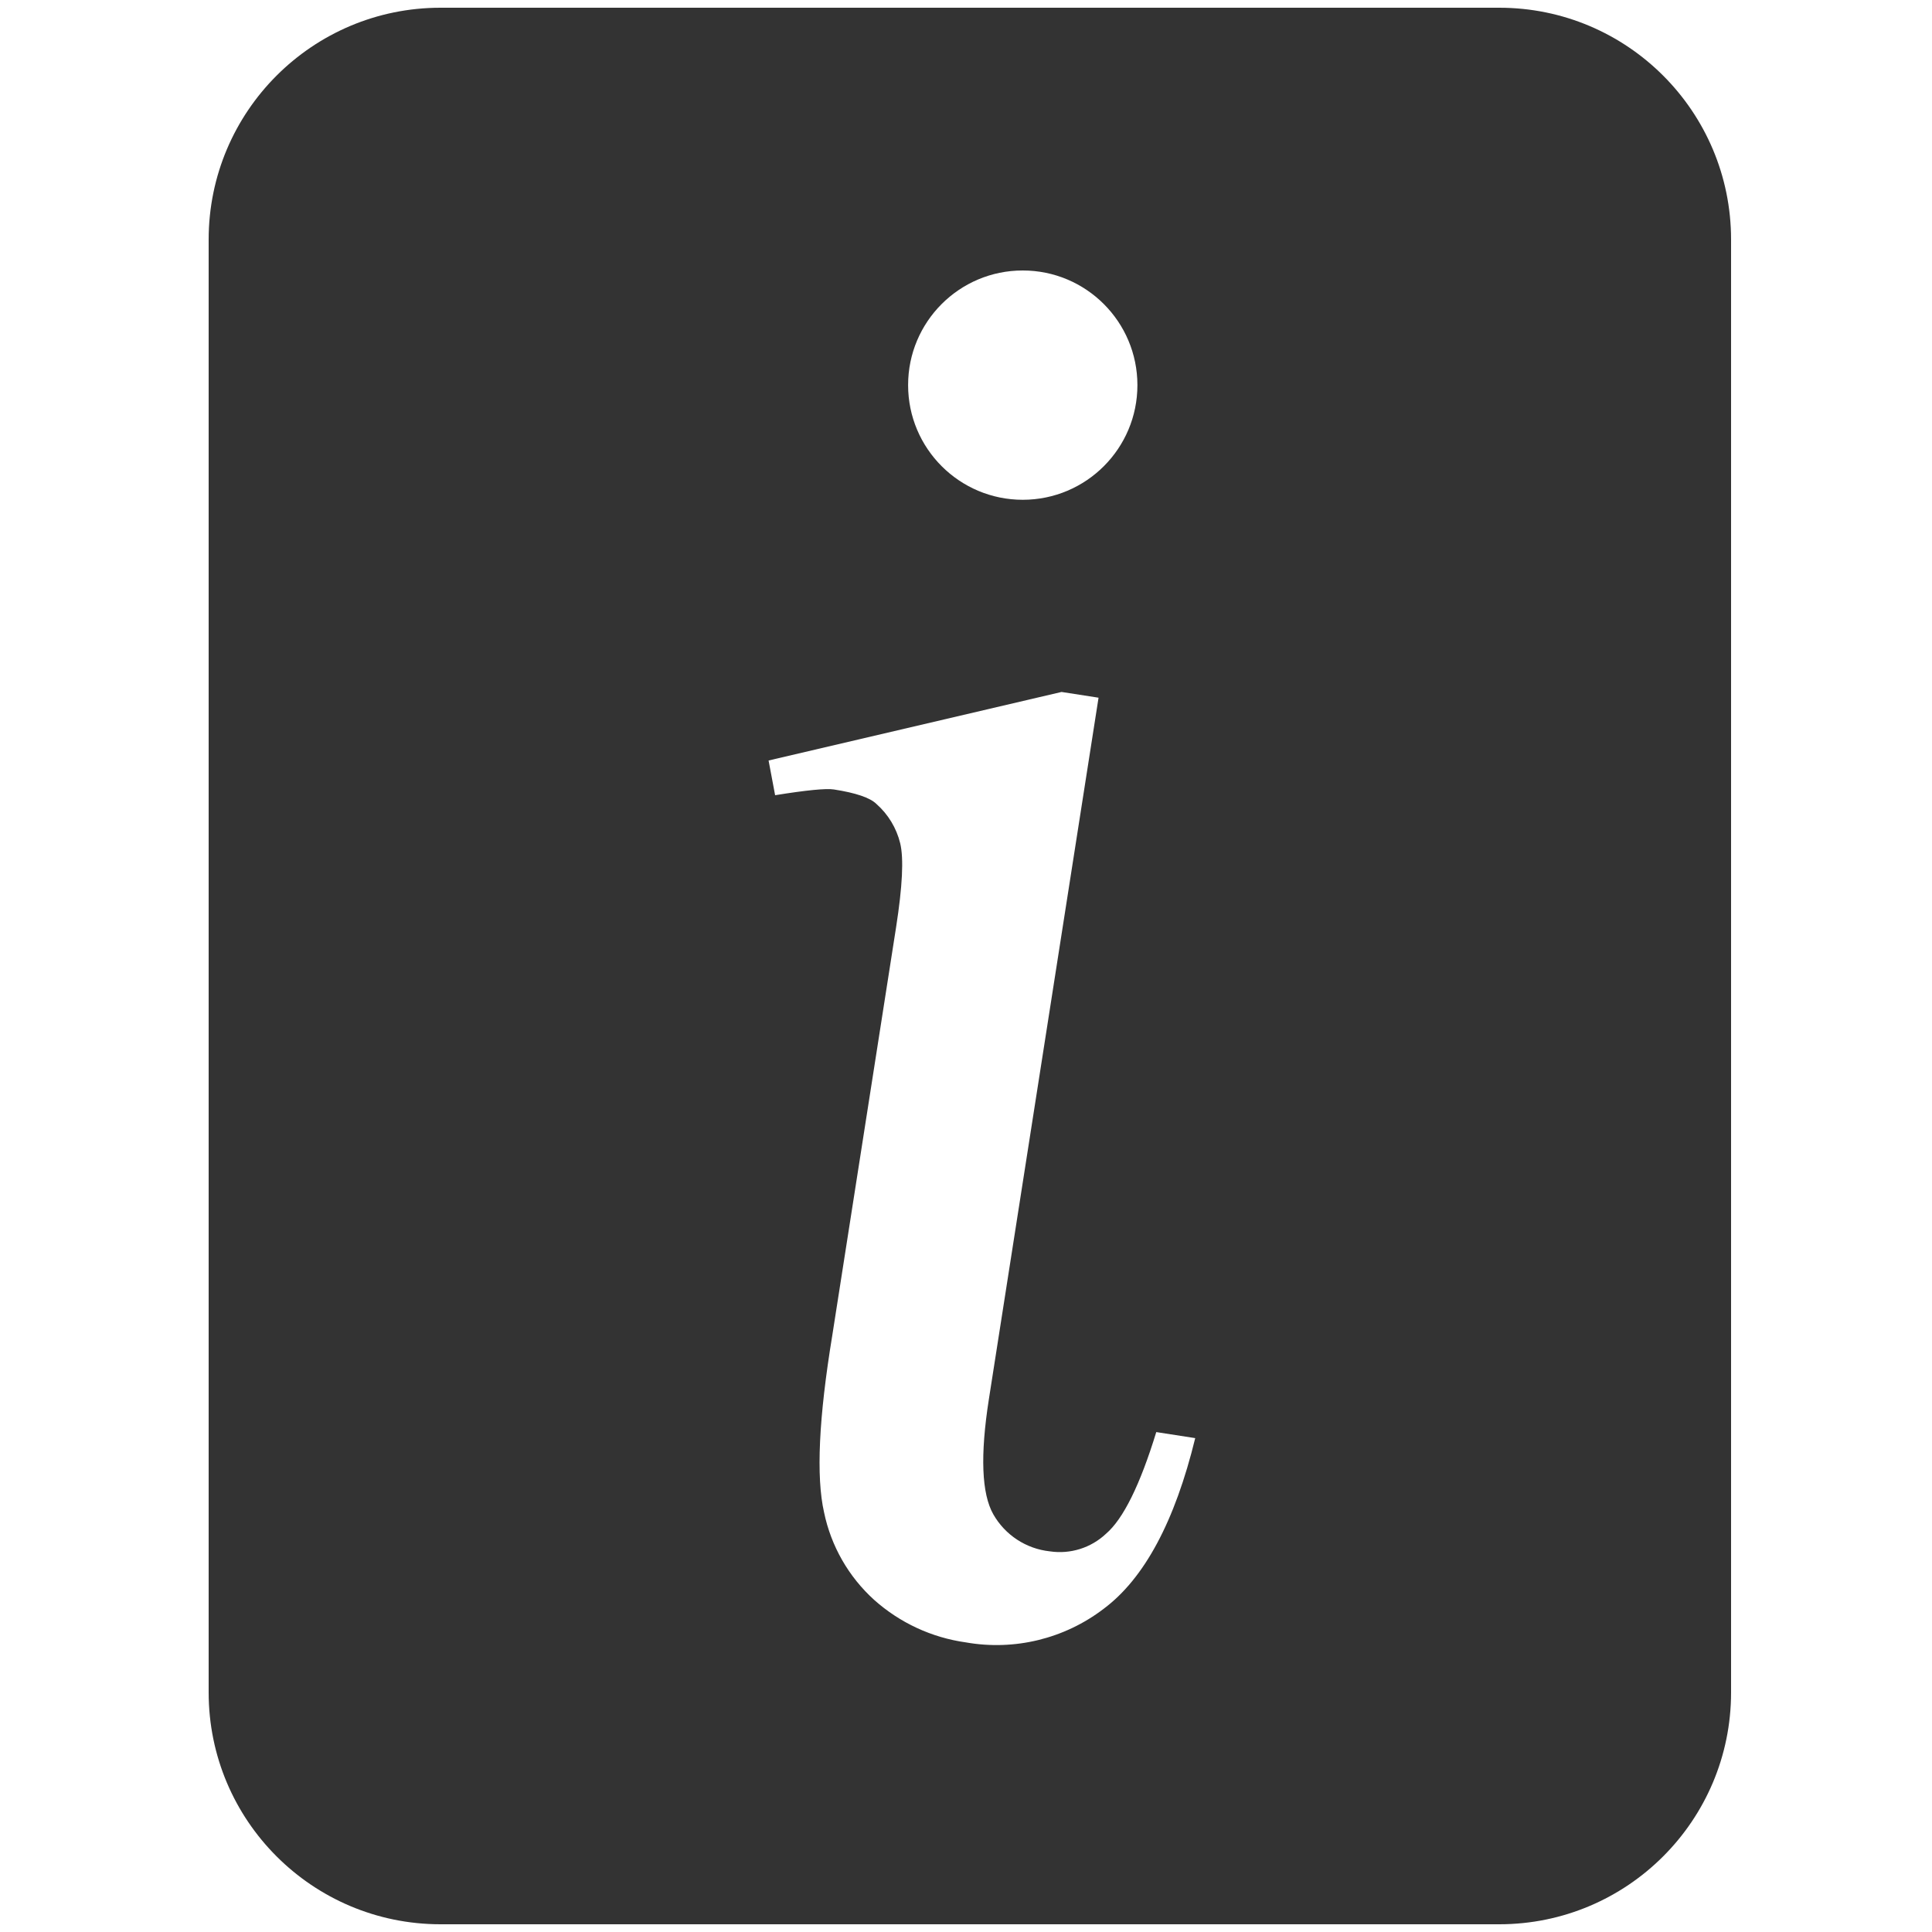
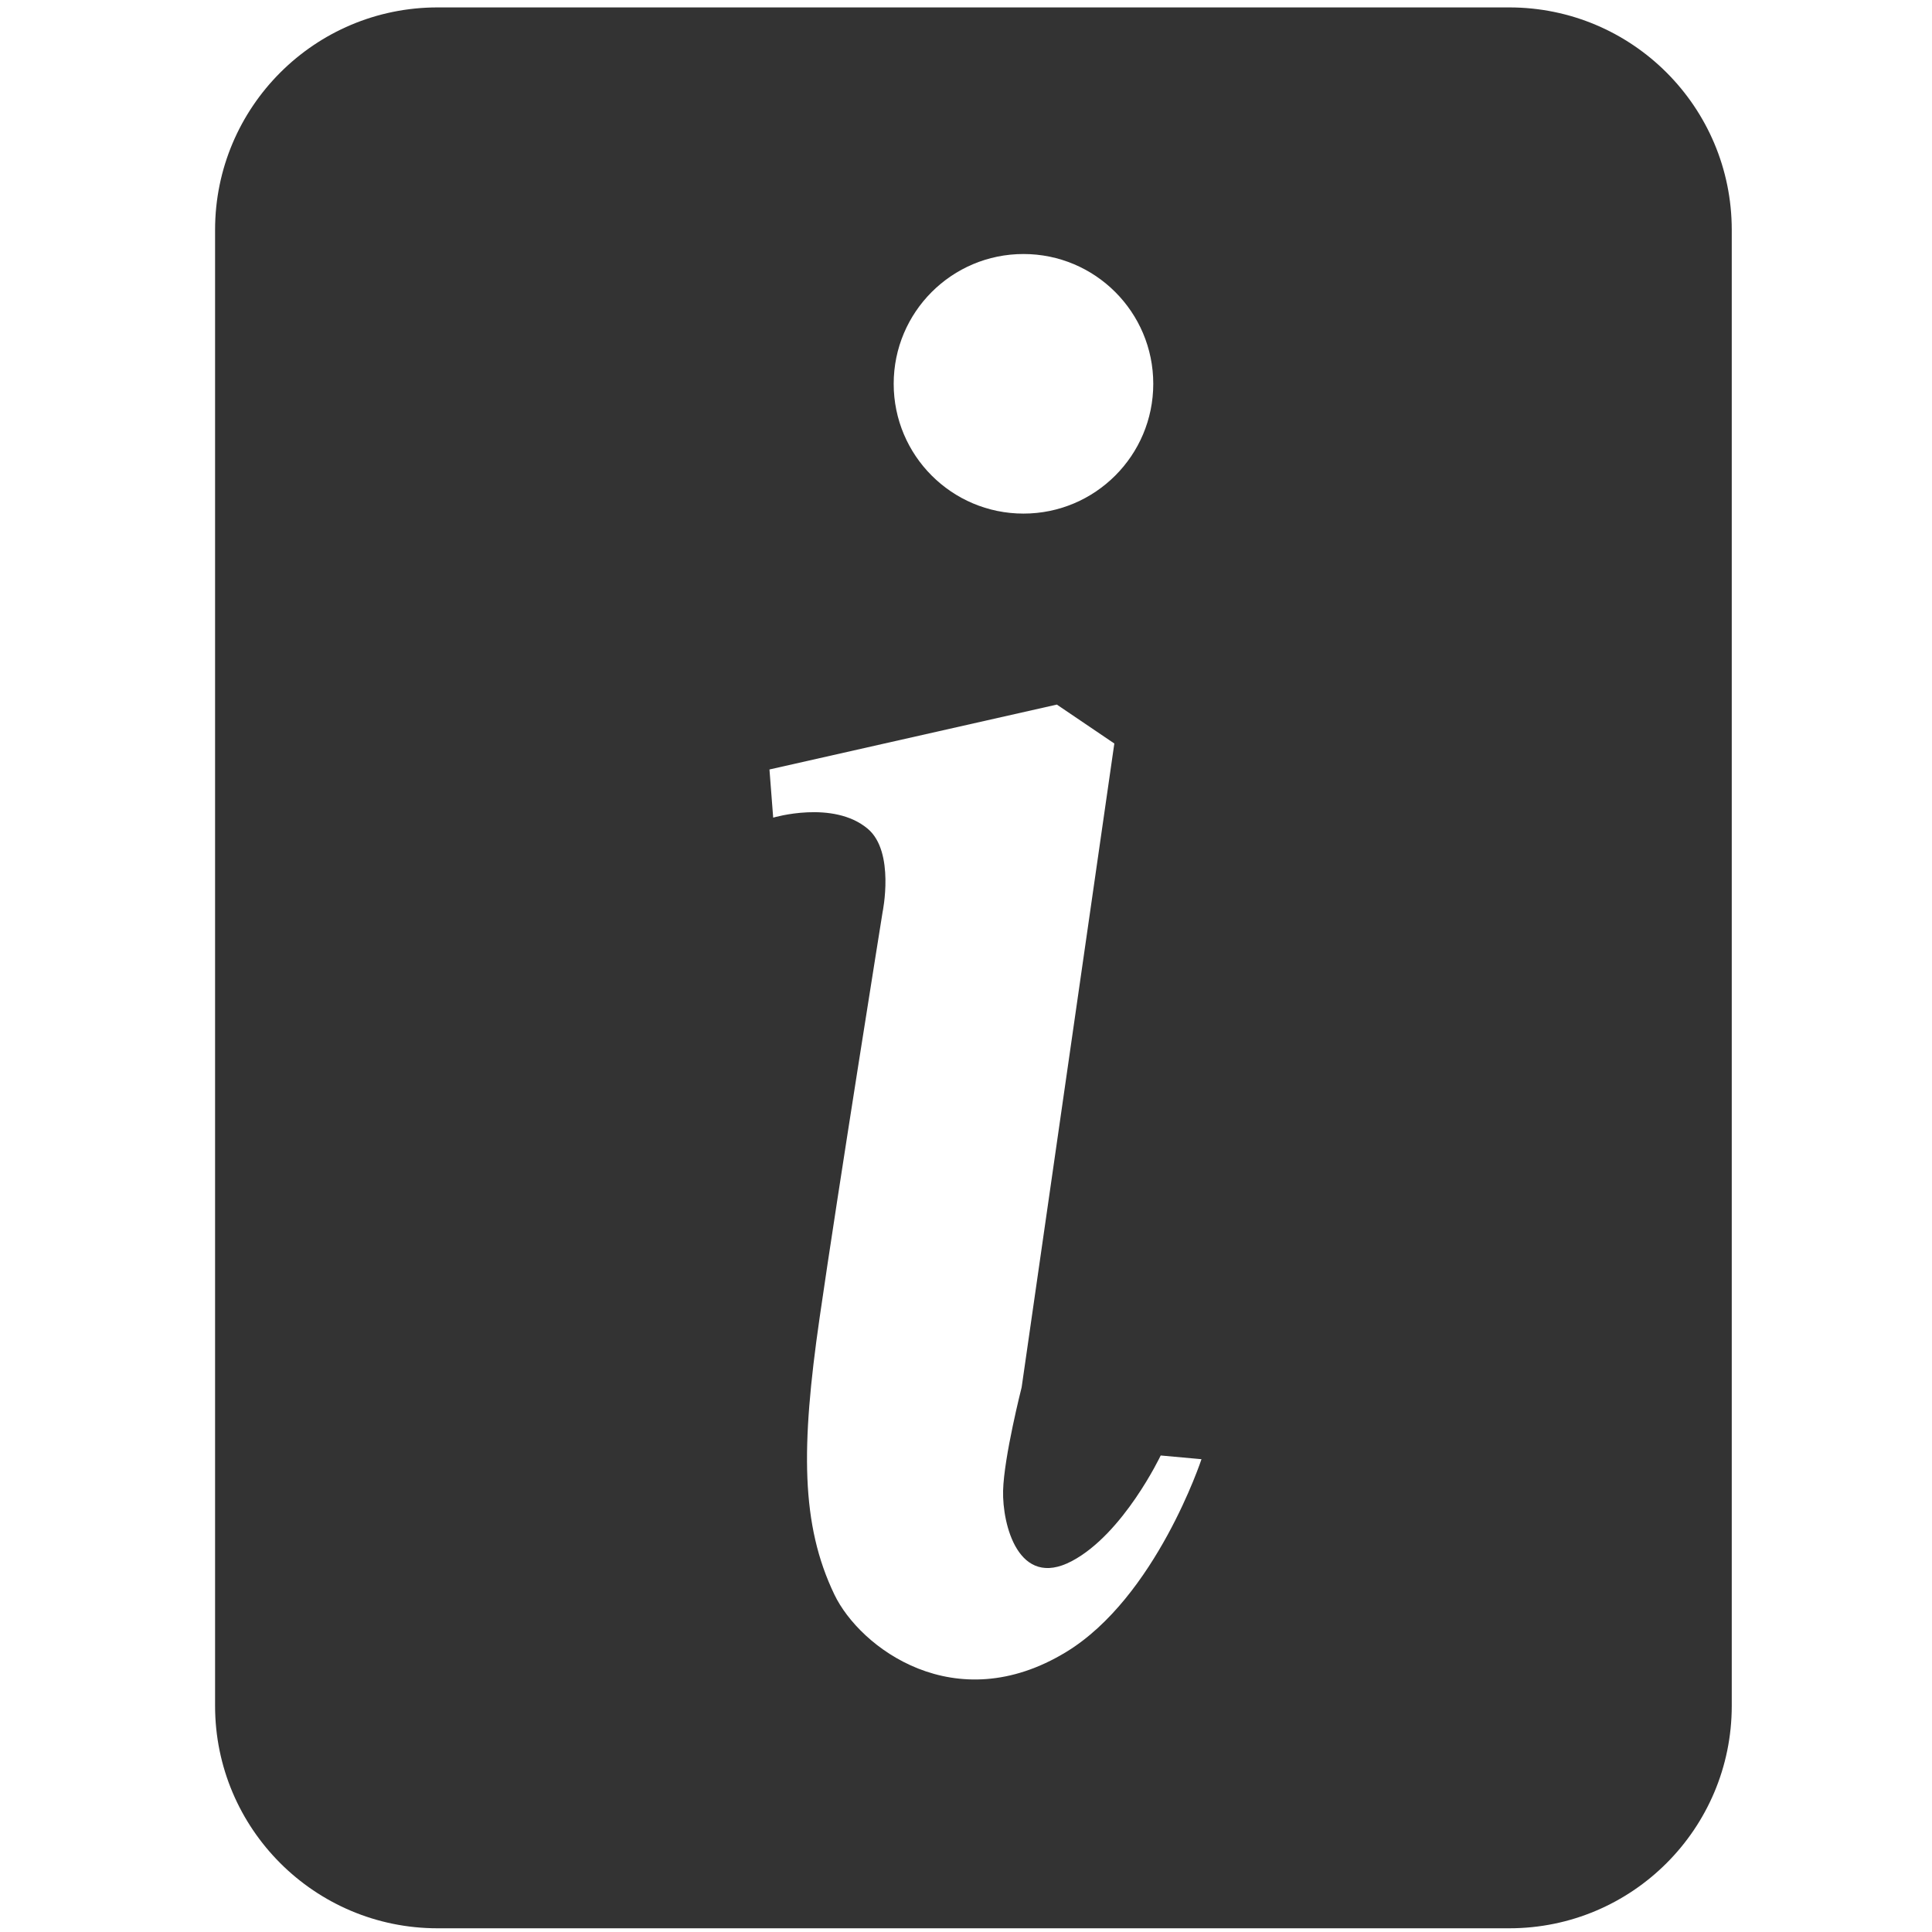
- <svg xmlns="http://www.w3.org/2000/svg" width="250" height="250" viewBox="0 0 250 250">
+ <svg xmlns="http://www.w3.org/2000/svg" width="500" height="500" viewBox="0 0 500 500">
  <defs>
    <style>
      .cls-1 {
        fill: #333;
        fill-rule: evenodd;
      }
    </style>
  </defs>
-   <path id="圆角矩形_1" data-name="圆角矩形 1" class="cls-1" d="M57,1H194a30,30,0,0,1,30,30V219a30,30,0,0,1-30,30H57a30,30,0,0,1-30-30V31A30,30,0,0,1,57,1Zm75.326,34a14.836,14.836,0,1,1-14.817,14.836A14.826,14.826,0,0,1,132.326,35Zm10.786,163.472a8.72,8.72,0,0,1-7.26,2.272,9.593,9.593,0,0,1-7.317-4.789q-2.278-4.008-.575-14.9l14.192-90.773-4.788-.743-37.91,8.869L100.3,102.9q6.087-.98,7.6-0.745,4.281,0.665,5.513,1.881a9.935,9.935,0,0,1,3.075,5.093q0.7,2.932-.529,10.819L107.7,172.783q-2.632,16.008-1.066,22.918a21.028,21.028,0,0,0,6.488,11.329,22.494,22.494,0,0,0,11.853,5.493,22.831,22.831,0,0,0,17.845-4.35q7.89-5.894,11.841-22.081l-5.04-.781Q146.465,195.594,143.112,198.472Z" />
+   <path id="圆角矩形_1" data-name="圆角矩形 1" class="cls-1" d="M113.244,1.919H390.6A57.582,57.582,0,0,1,448.177,59.5V441.459A57.582,57.582,0,0,1,390.6,499.04H113.244a57.581,57.581,0,0,1-57.582-57.581V59.5A57.582,57.582,0,0,1,113.244,1.919Zm151.631,63.82a33.589,33.589,0,1,1-33.589,33.589A33.589,33.589,0,0,1,264.875,65.739Zm-65.739,133.4,74.376-16.794,14.876,10.076L264.4,359.037s-4.587,18.035-4.8,26.76,3.952,25.5,17.754,18.234c13.425-7.071,23.033-27.352,23.033-27.352l10.556,0.96s-11.776,35.75-35.028,49.9c-28.769,17.513-53.4-1.152-59.981-14.875-8.7-18.132-8.635-38.275-3.839-71.5s16.315-105.087,16.315-105.087,3.256-15.628-3.839-21.593c-8.938-7.514-24.472-2.879-24.472-2.879Z" />
</svg>
